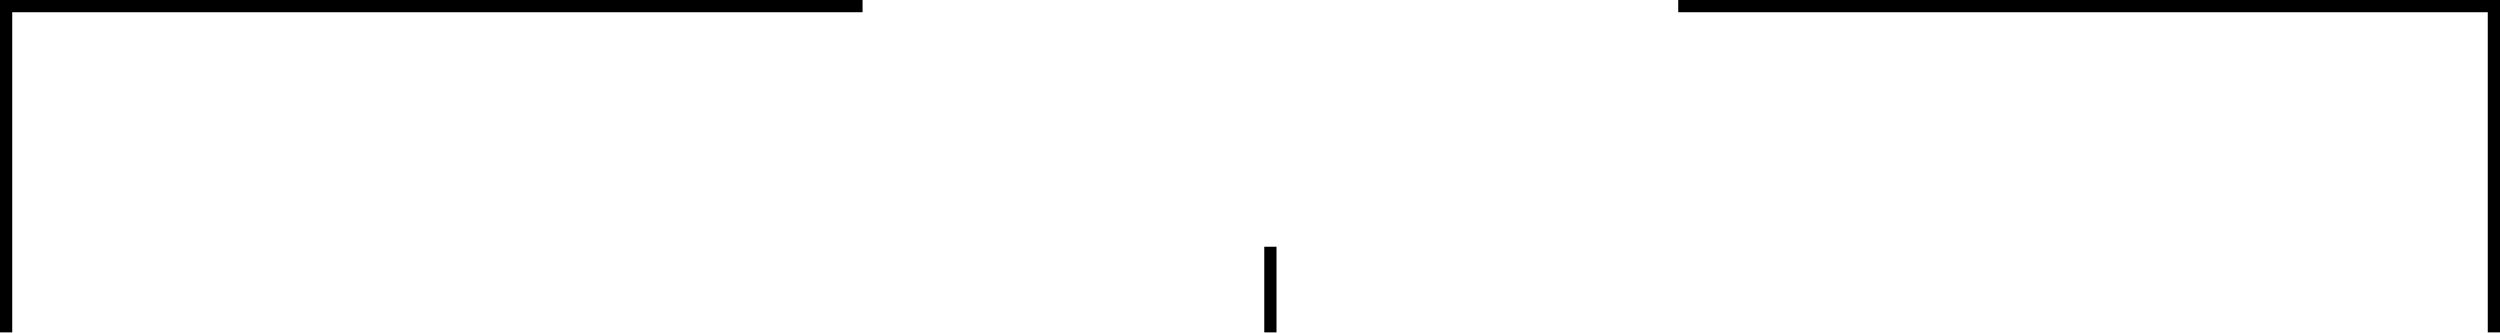
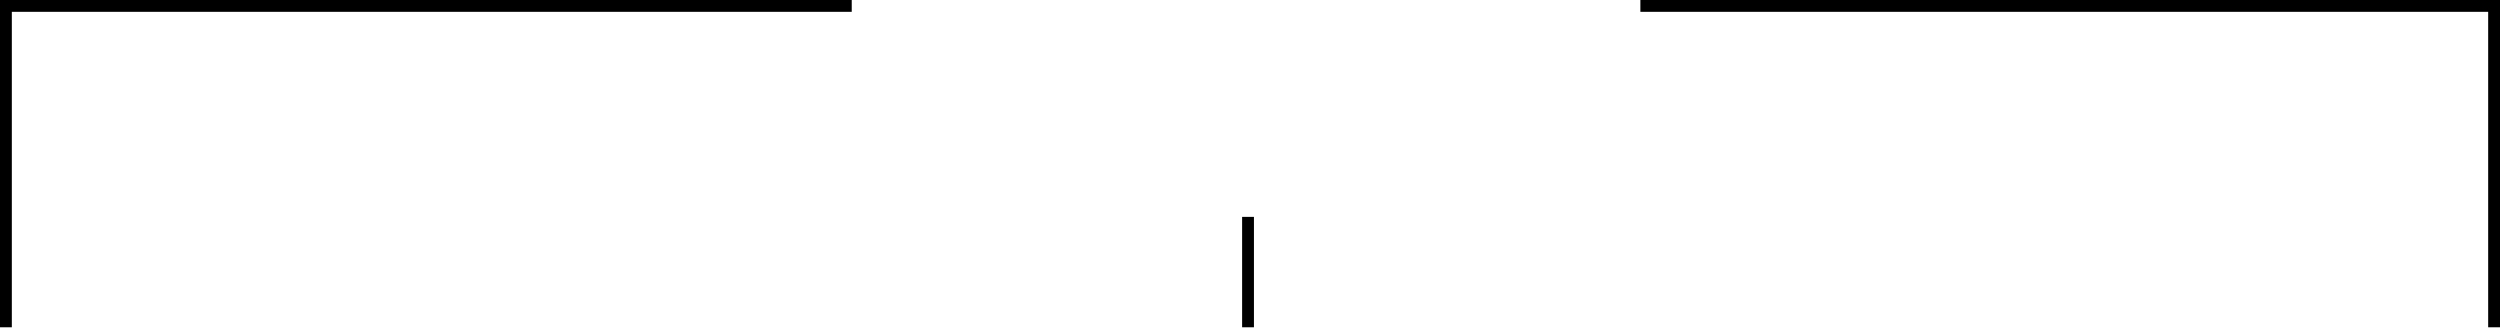
- <svg xmlns="http://www.w3.org/2000/svg" width="613" height="81.5" viewBox="0 0 613 81.5">
-   <g transform="translate(-388.5 -2108.5)">
-     <path d="M1239,2344h200v80" transform="translate(-439 -234)" fill="none" stroke="#000" stroke-width="3" />
-     <path d="M1449,2344H1239v80" transform="translate(-849 -234)" fill="none" stroke="#000" stroke-width="3" />
-     <path d="M1129,2364v21" transform="translate(-429 -195)" fill="none" stroke="#000" stroke-width="3" />
+ <svg xmlns="http://www.w3.org/2000/svg" width="634" height="83" viewBox="0 0 634 83">
+   <g transform="translate(512 -2193)">
+     <rect width="3" height="83" transform="translate(-512 2193)" />
+     <rect width="216" height="3" transform="translate(-512 2193)" />
+     <rect width="3" height="83" transform="translate(119 2193)" />
+     <rect width="216" height="3" transform="translate(-96 2193)" />
+     <rect width="3" height="28" transform="translate(-197 2248)" />
  </g>
</svg>
